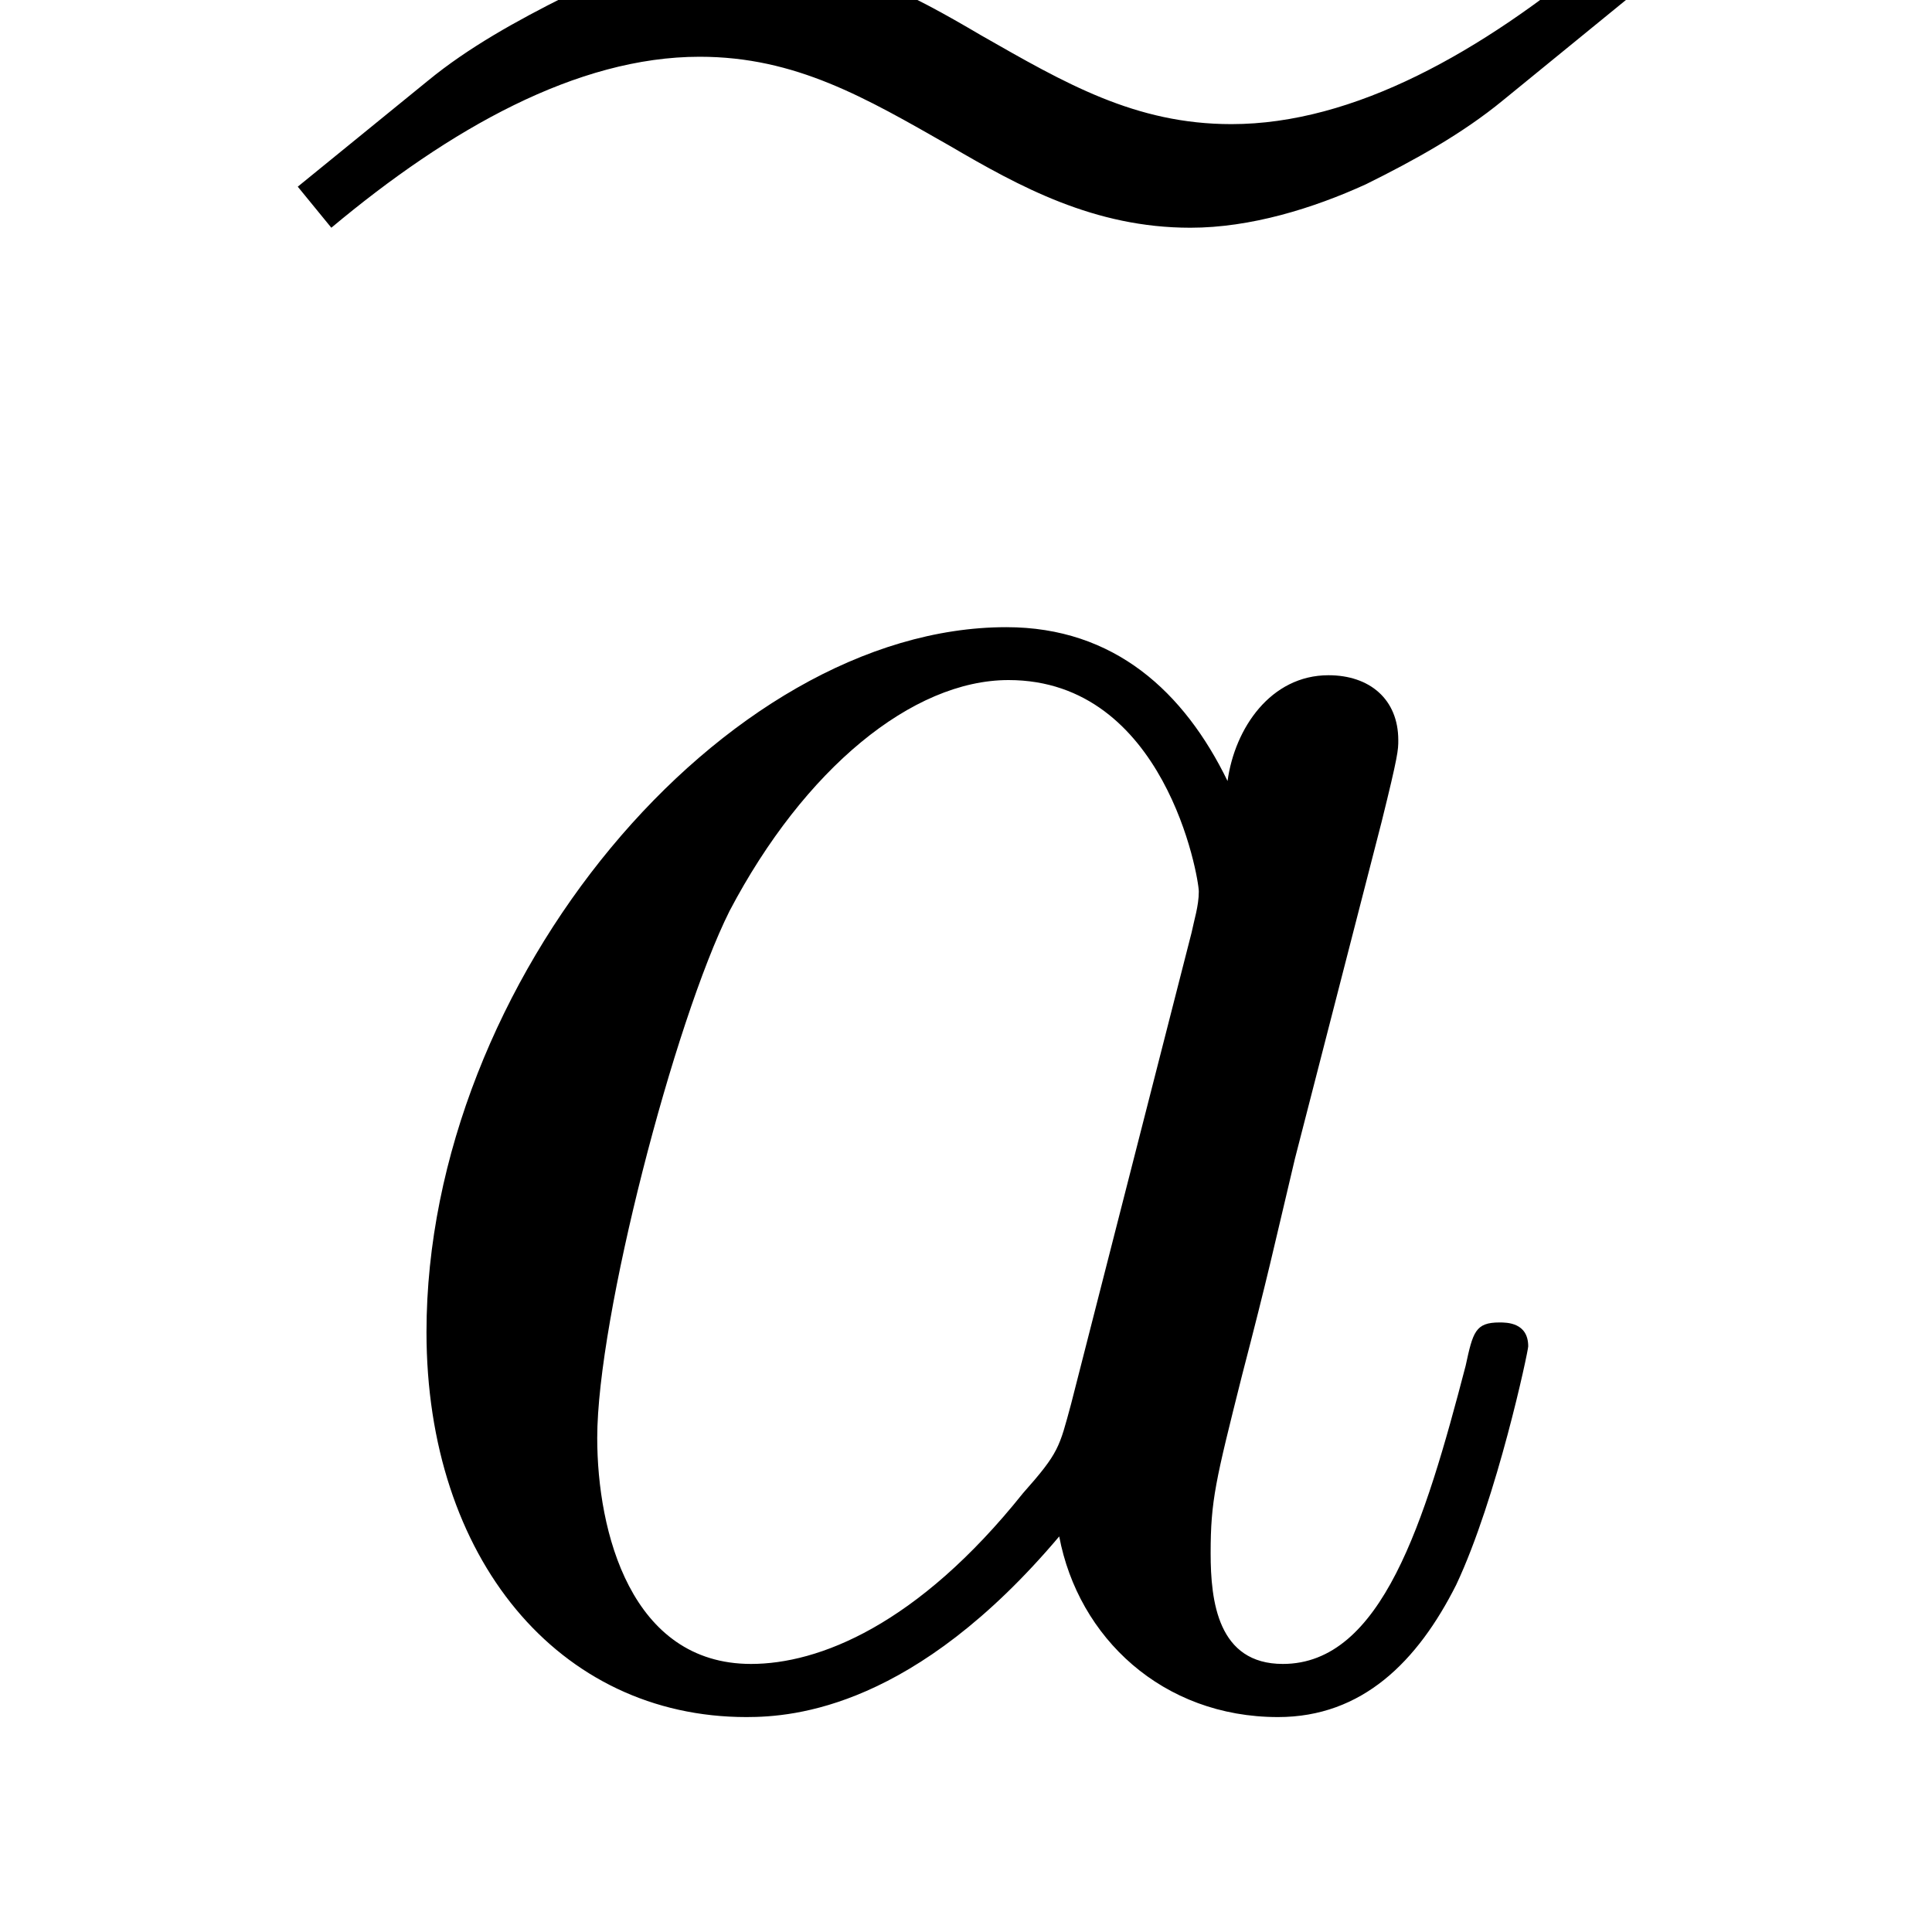
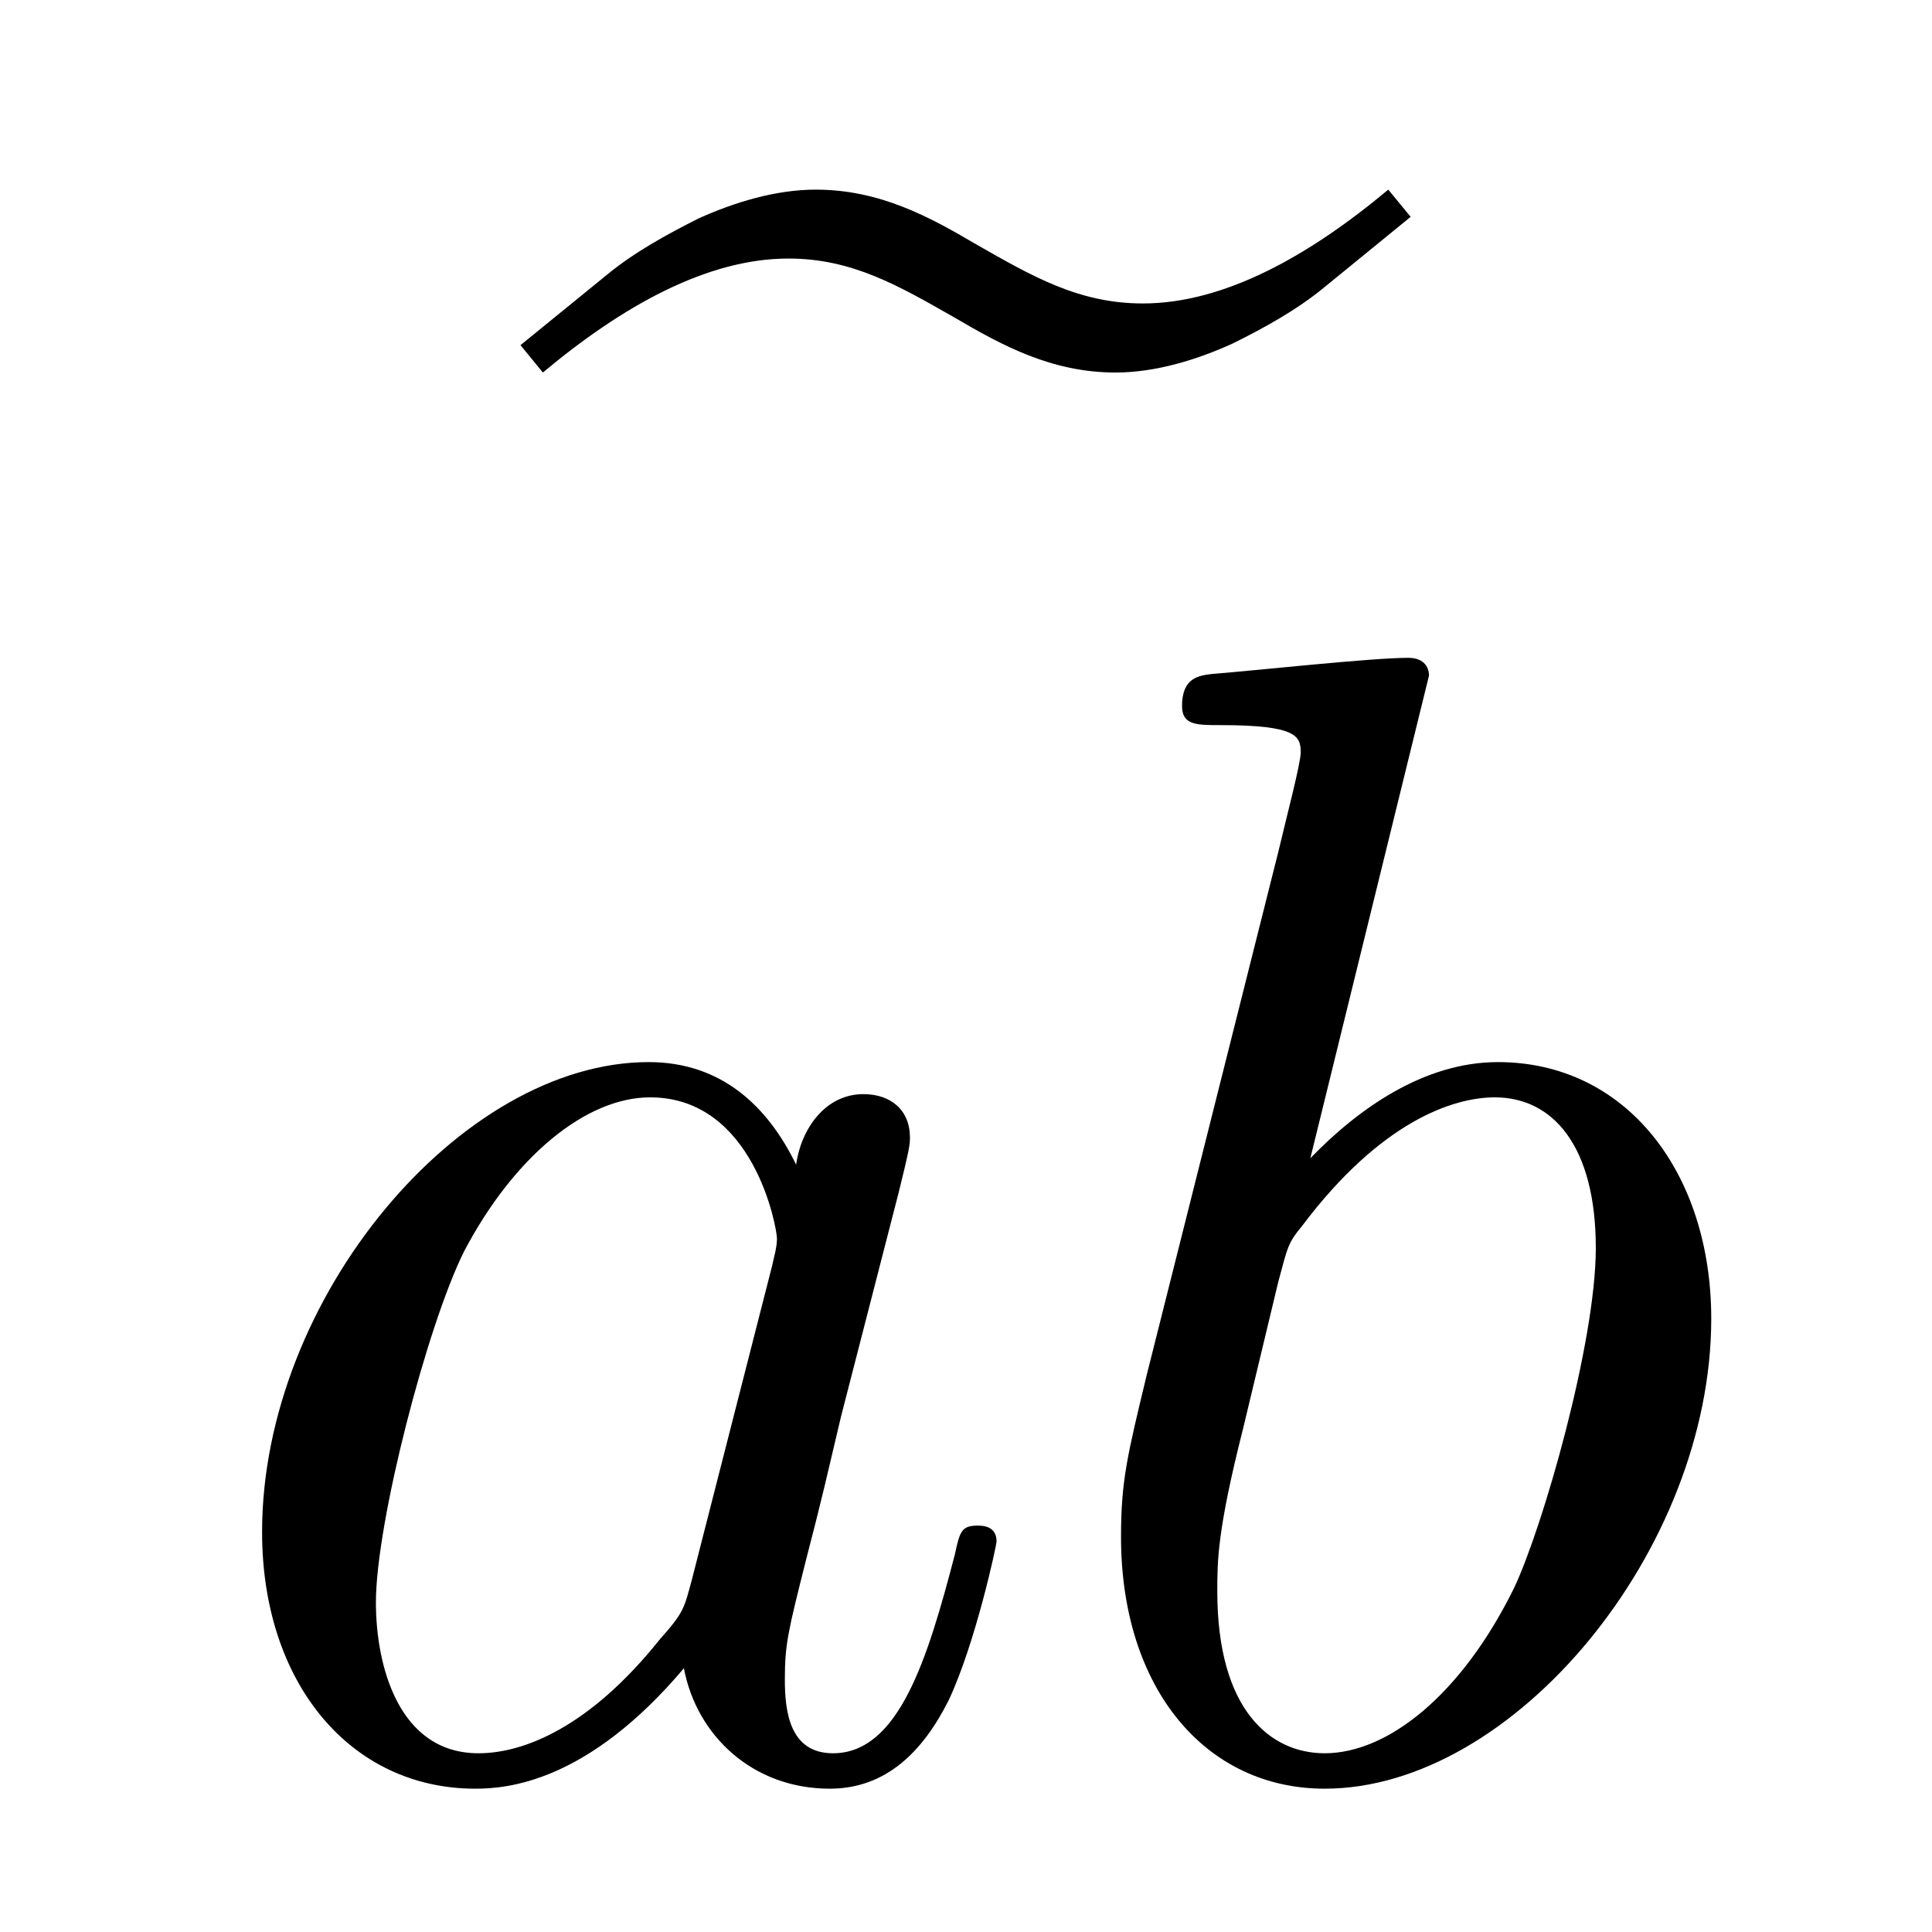
- <svg xmlns="http://www.w3.org/2000/svg" xmlns:xlink="http://www.w3.org/1999/xlink" version="1.1" viewBox="-288.001 -288.001 32 32">
+ <svg xmlns="http://www.w3.org/2000/svg" xmlns:xlink="http://www.w3.org/1999/xlink" version="1.1" viewBox="-192 -192 32 32">
  <defs>
    <path id="g0-97" d="M3.716-3.766C3.537-4.134 3.248-4.403 2.8-4.403C1.634-4.403 .399-2.939 .399-1.484C.399-.548 .946 .11 1.724 .11C1.923 .11 2.421 .07 3.019-.638C3.098-.219 3.447 .11 3.925 .11C4.274 .11 4.503-.12 4.663-.438C4.832-.797 4.961-1.405 4.961-1.425C4.961-1.524 4.872-1.524 4.842-1.524C4.742-1.524 4.732-1.484 4.702-1.345C4.533-.697 4.354-.11 3.945-.11C3.676-.11 3.646-.369 3.646-.568C3.646-.787 3.666-.867 3.776-1.305C3.885-1.724 3.905-1.823 3.995-2.202L4.354-3.597C4.423-3.875 4.423-3.895 4.423-3.935C4.423-4.105 4.304-4.204 4.134-4.204C3.895-4.204 3.746-3.985 3.716-3.766ZM3.068-1.186C3.019-1.006 3.019-.986 2.869-.817C2.431-.269 2.022-.11 1.743-.11C1.245-.11 1.106-.658 1.106-1.046C1.106-1.544 1.425-2.77 1.654-3.228C1.963-3.816 2.411-4.184 2.809-4.184C3.457-4.184 3.597-3.367 3.597-3.308S3.577-3.188 3.567-3.138L3.068-1.186Z" />
+     <path id="g0-98" d="M2.381-6.804C2.381-6.814 2.381-6.914 2.252-6.914C2.022-6.914 1.295-6.834 1.036-6.814C.956-6.804 .847-6.795 .847-6.615C.847-6.496 .936-6.496 1.086-6.496C1.564-6.496 1.584-6.426 1.584-6.326C1.584-6.257 1.494-5.918 1.445-5.709L.628-2.461C.508-1.963 .468-1.803 .468-1.455C.468-.508 .996 .11 1.733 .11C2.909 .11 4.134-1.375 4.134-2.809C4.134-3.716 3.606-4.403 2.809-4.403C2.351-4.403 1.943-4.115 1.644-3.806L2.381-6.804ZM1.445-3.039C1.504-3.258 1.504-3.278 1.594-3.387C2.082-4.035 2.531-4.184 2.79-4.184C3.148-4.184 3.417-3.885 3.417-3.248C3.417-2.66 3.088-1.514 2.909-1.136C2.58-.468 2.122-.11 1.733-.11C1.395-.11 1.066-.379 1.066-1.116C1.066-1.305 1.066-1.494 1.225-2.122L1.445-3.039Z" />
    <path id="g1-101" d="M5.39-7.193C4.902-6.785 4.374-6.486 3.866-6.486C3.467-6.486 3.178-6.655 2.829-6.854C2.54-7.024 2.232-7.193 1.833-7.193C1.584-7.193 1.325-7.113 1.106-7.014C.907-6.914 .707-6.804 .538-6.665L0-6.227L.139-6.057C.628-6.466 1.156-6.765 1.664-6.765C2.062-6.765 2.351-6.595 2.7-6.396C2.989-6.227 3.298-6.057 3.696-6.057C3.945-6.057 4.204-6.137 4.423-6.237C4.623-6.336 4.822-6.446 4.991-6.585L5.529-7.024L5.39-7.193Z" />
  </defs>
-   <g id="page1" transform="scale(4.000015)">
-     <use x="-70.767" y="-65" xlink:href="#g1-101" />
-     <use x="-70.633" y="-65" xlink:href="#g0-97" />
+   <g id="page1" transform="scale(2.666673)">
+     <use x="-68.767" y="-63.629" xlink:href="#g1-101" />
+     <use x="-70.771" y="-61" xlink:href="#g0-97" />
+     <use x="-65.505" y="-61" xlink:href="#g0-98" />
  </g>
</svg>
